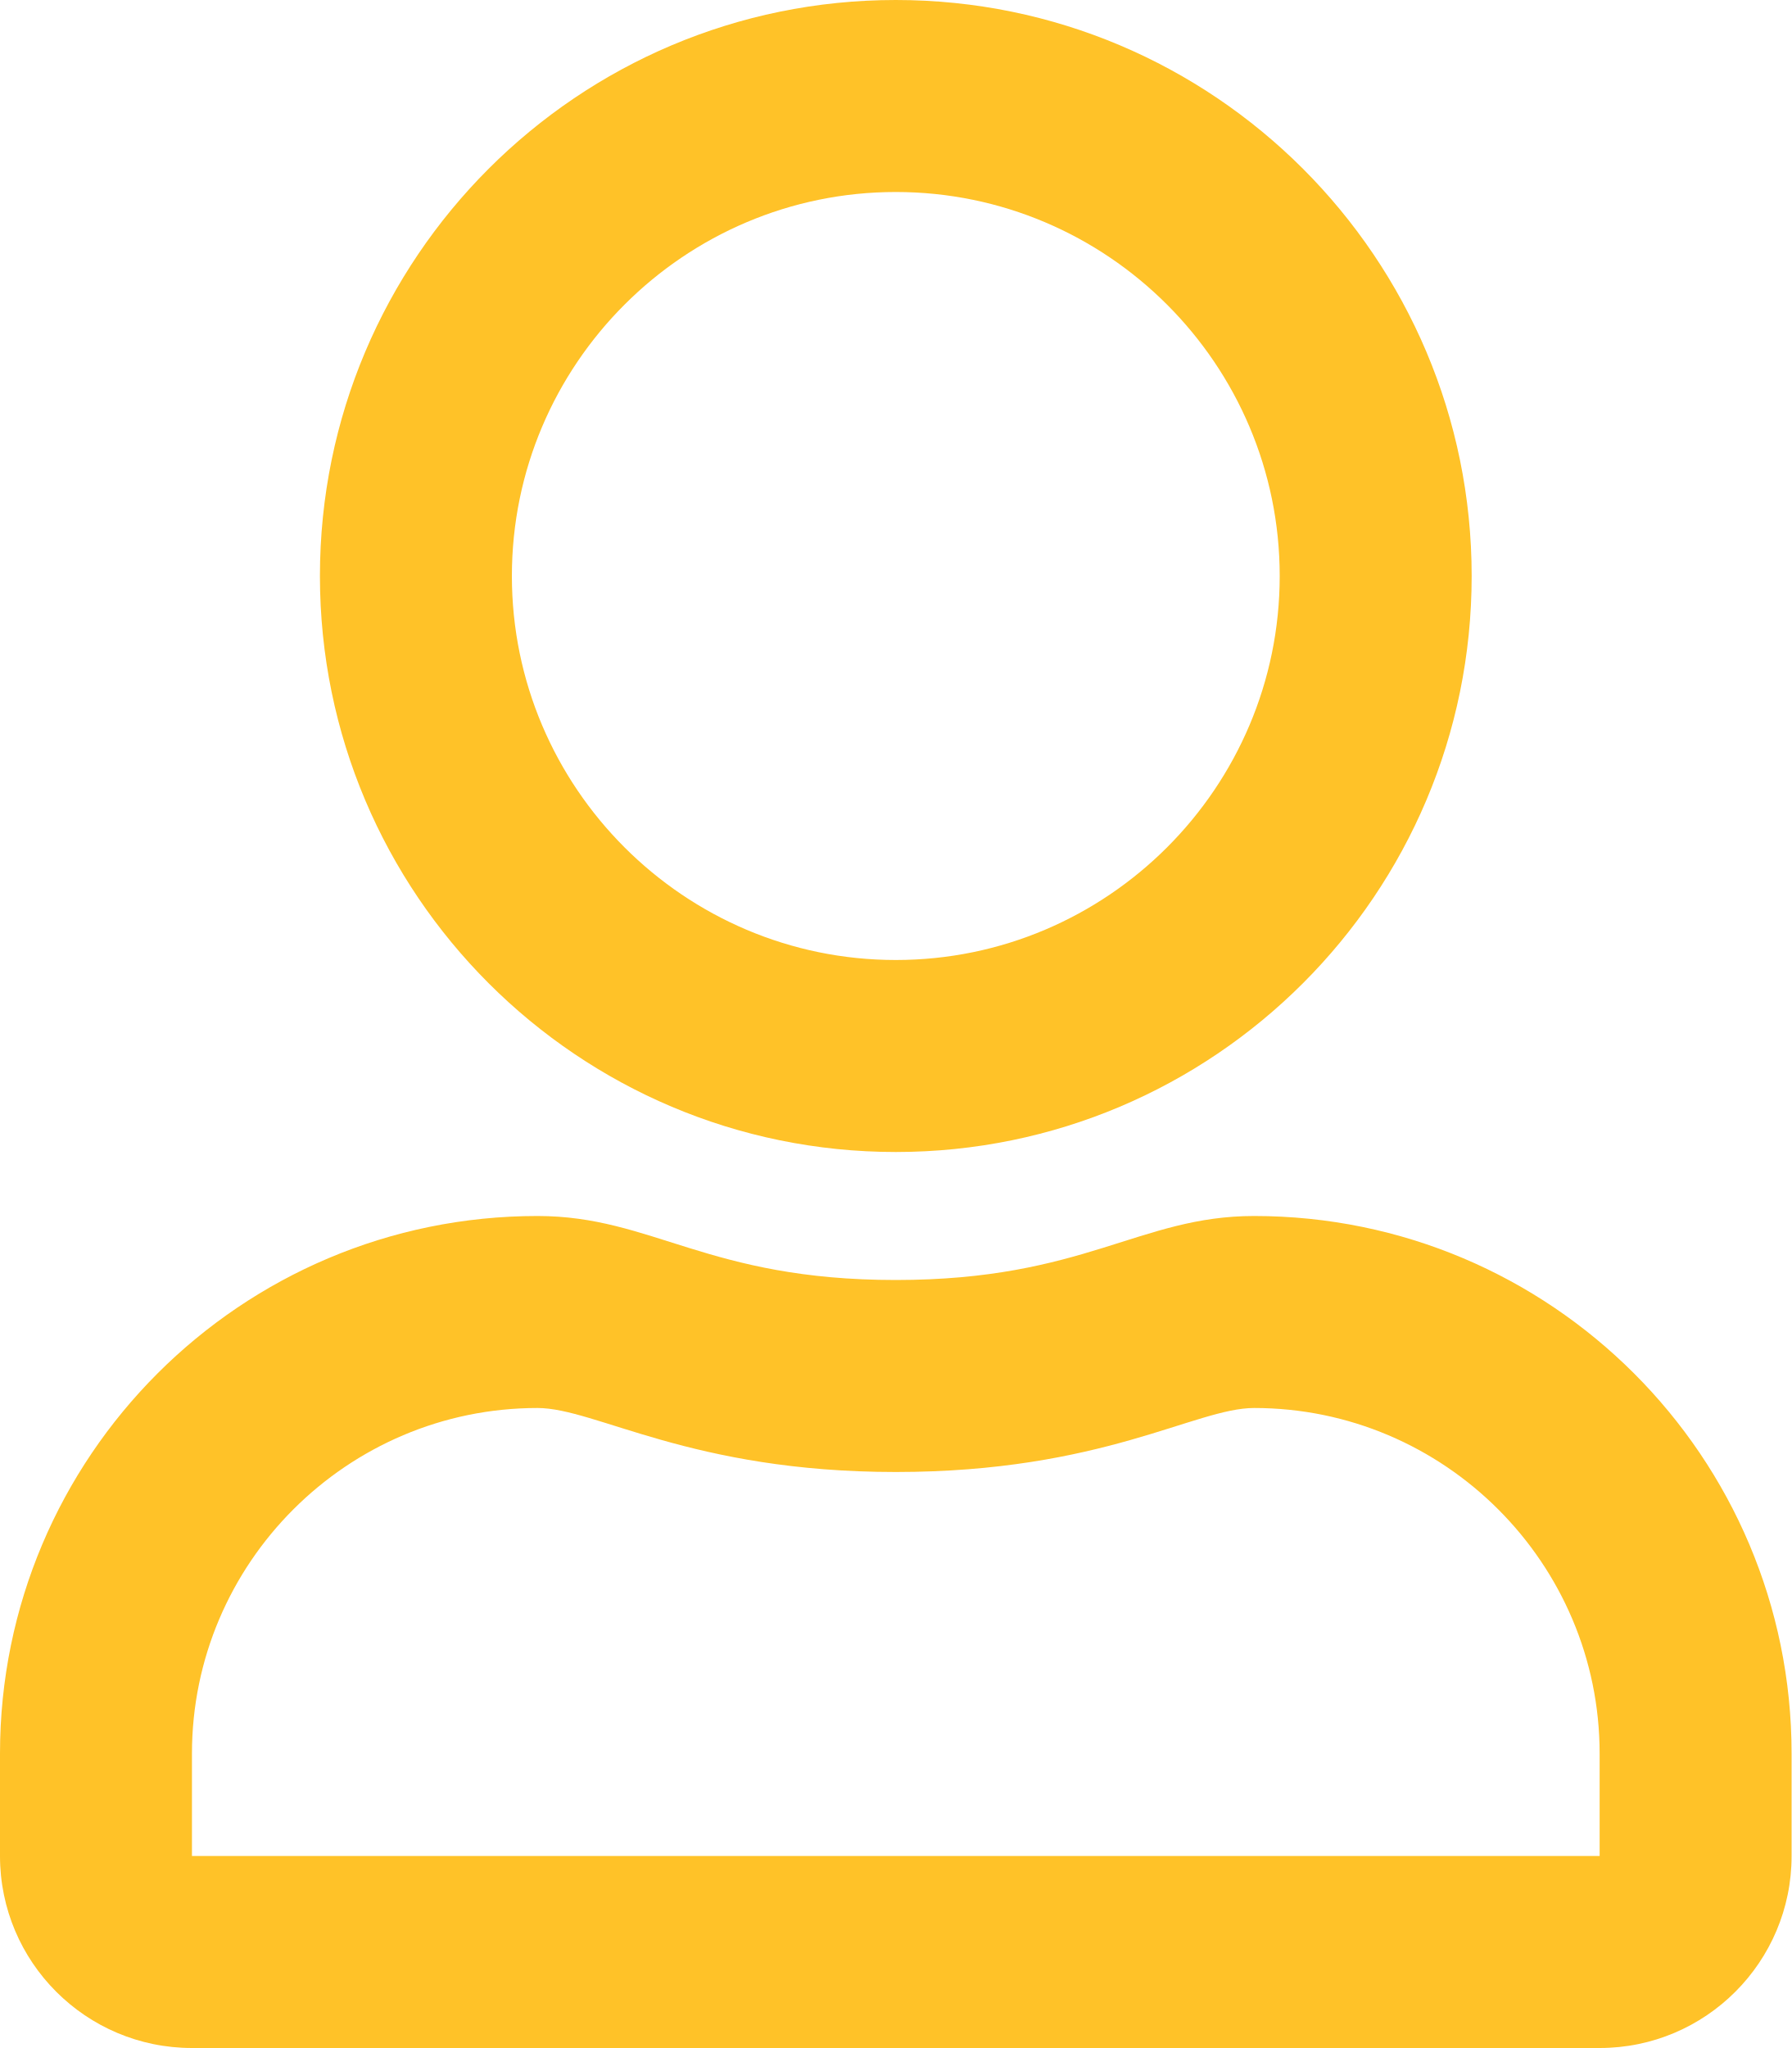
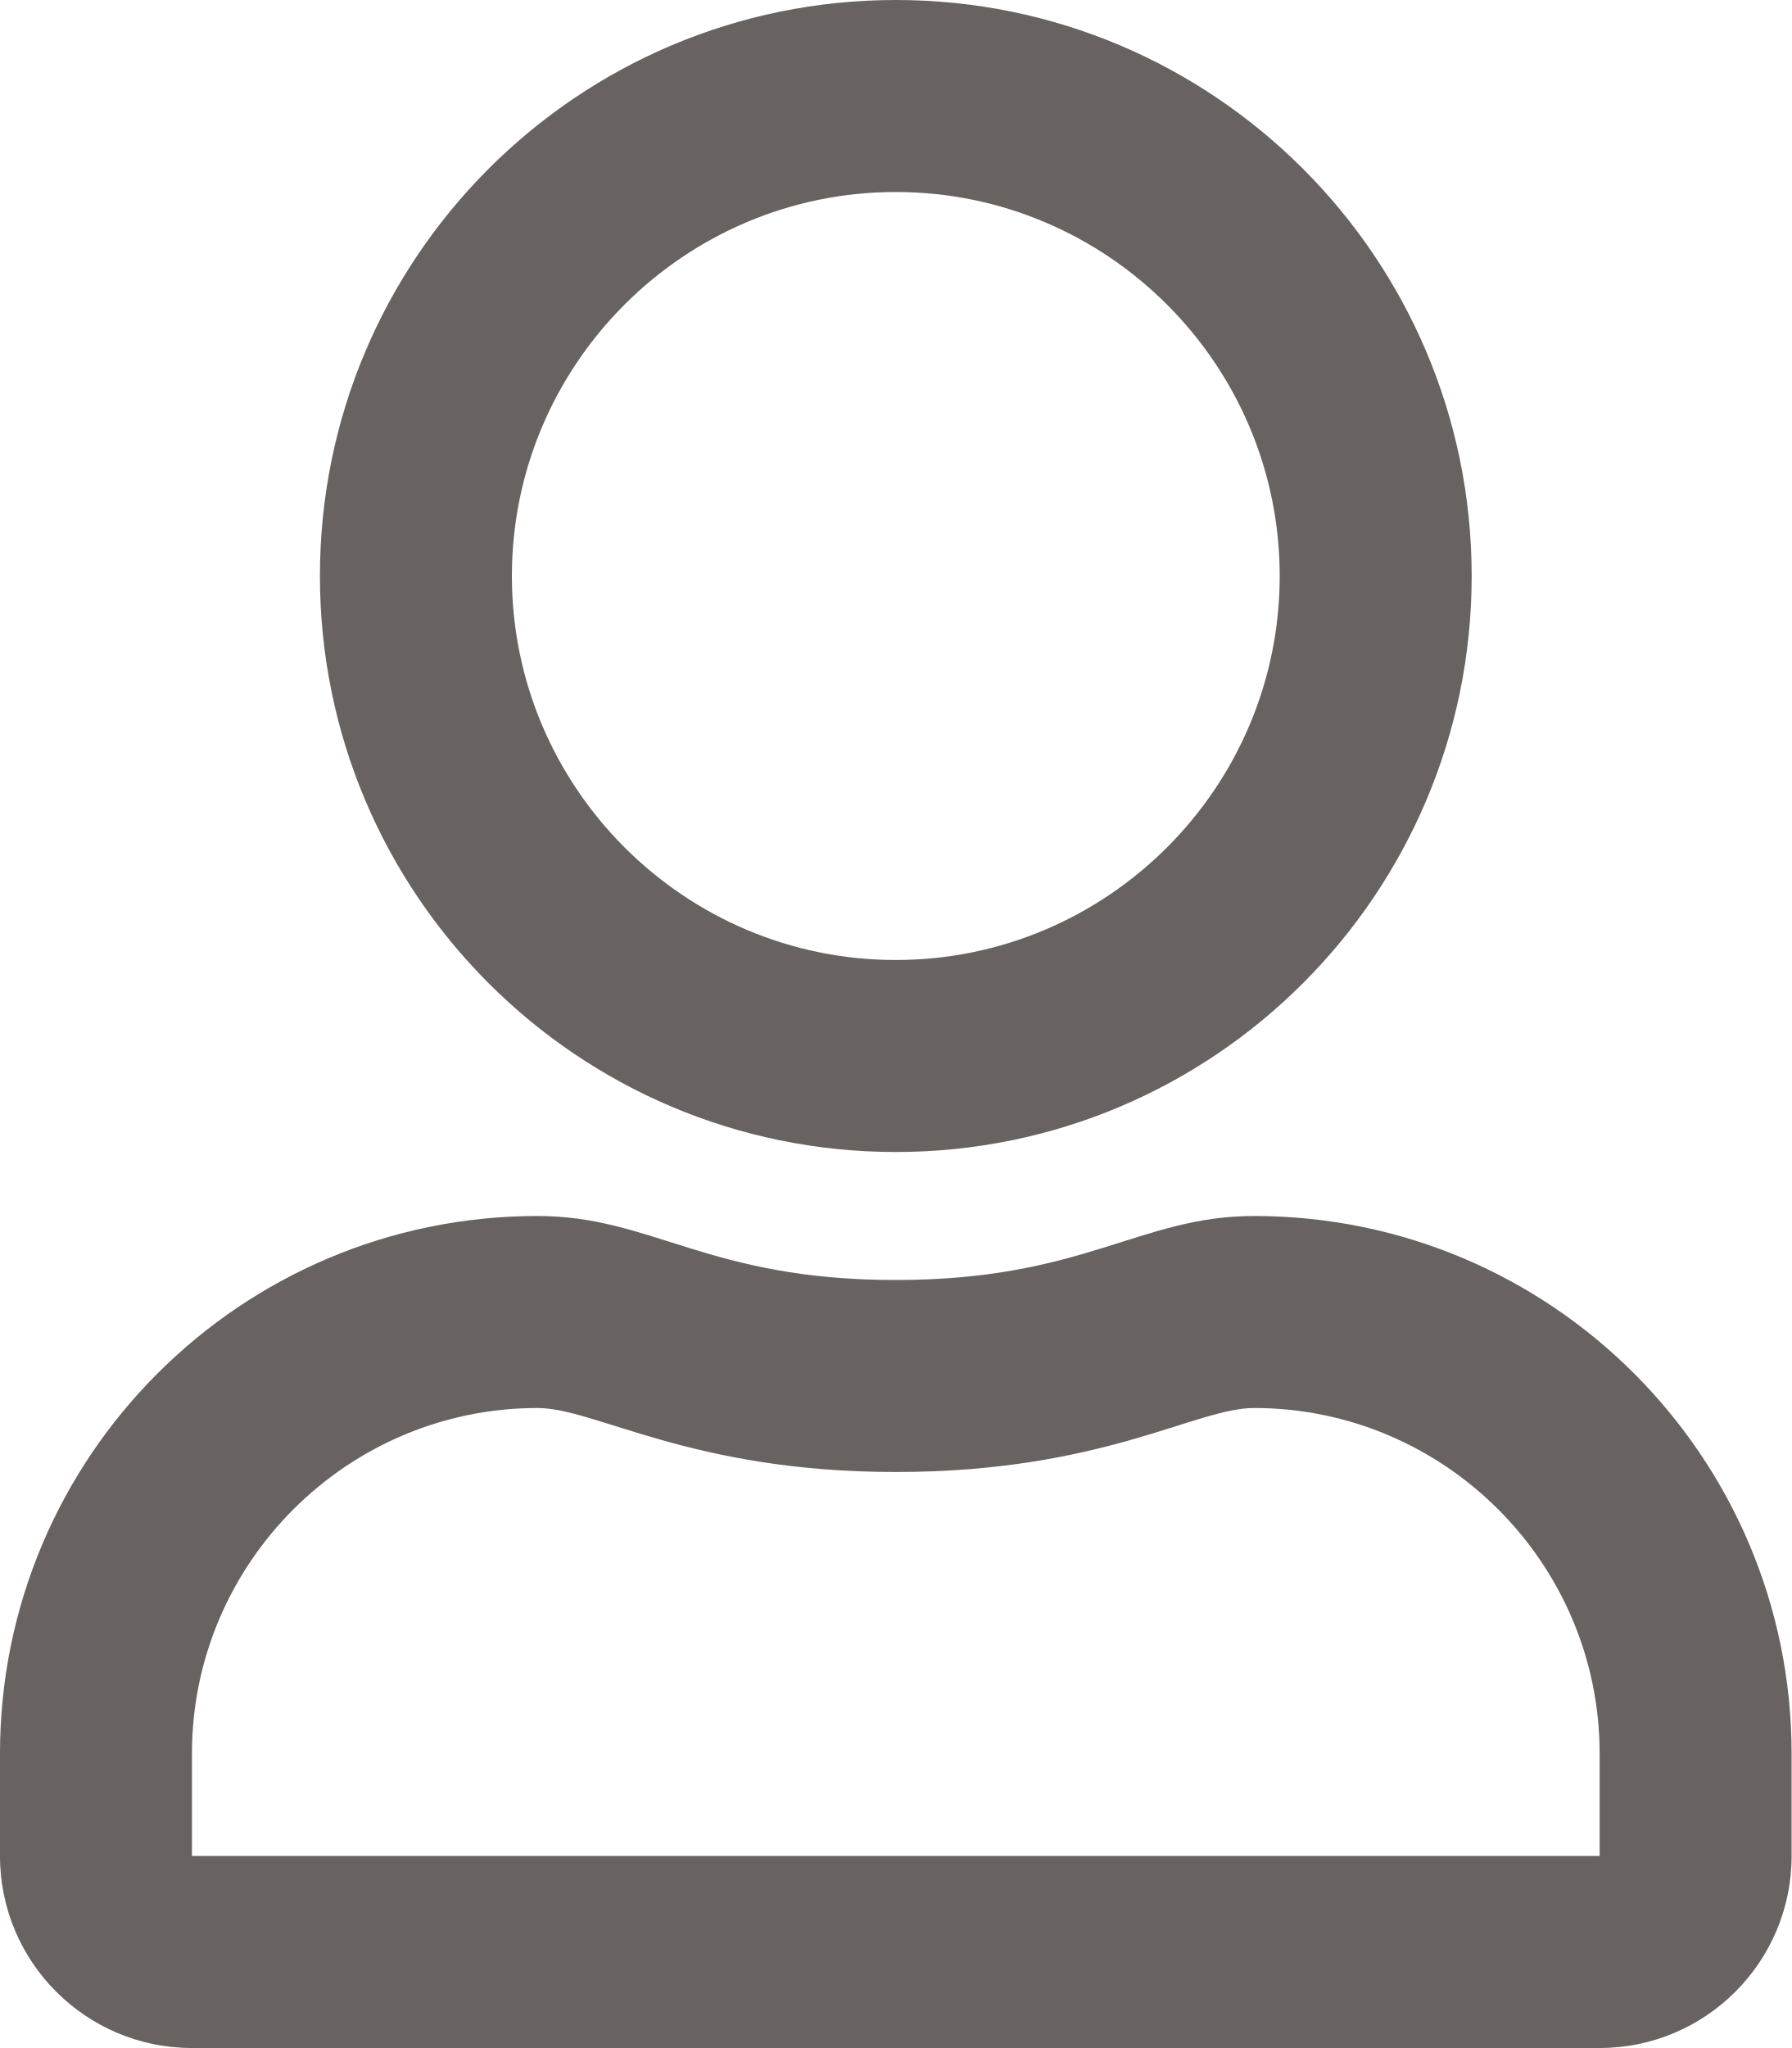
- <svg xmlns="http://www.w3.org/2000/svg" color="#ffc228" aria-hidden="true" focusable="false" data-prefix="far" data-icon="user" class="svg-inline--fa fa-user fa-w-14" role="img" viewBox="0 0 448 512">
+ <svg xmlns="http://www.w3.org/2000/svg" color="rgb(104,98,97)" aria-hidden="true" focusable="false" data-prefix="far" data-icon="user" class="svg-inline--fa fa-user fa-w-14" role="img" viewBox="0 0 448 512">
  <path fill="currentColor" d="M313.6 304c-28.7 0-42.5 16-89.6 16-47.1 0-60.8-16-89.6-16C60.2 304 0 364.2 0 438.4V464c0 26.5 21.5 48 48 48h352c26.5 0 48-21.5 48-48v-25.6c0-74.2-60.2-134.4-134.4-134.4zM400 464H48v-25.6c0-47.6 38.8-86.4 86.4-86.4 14.6 0 38.3 16 89.6 16 51.7 0 74.9-16 89.6-16 47.6 0 86.4 38.8 86.4 86.4V464zM224 288c79.5 0 144-64.5 144-144S303.5 0 224 0 80 64.5 80 144s64.5 144 144 144zm0-240c52.9 0 96 43.1 96 96s-43.1 96-96 96-96-43.1-96-96 43.1-96 96-96z" />
</svg>
